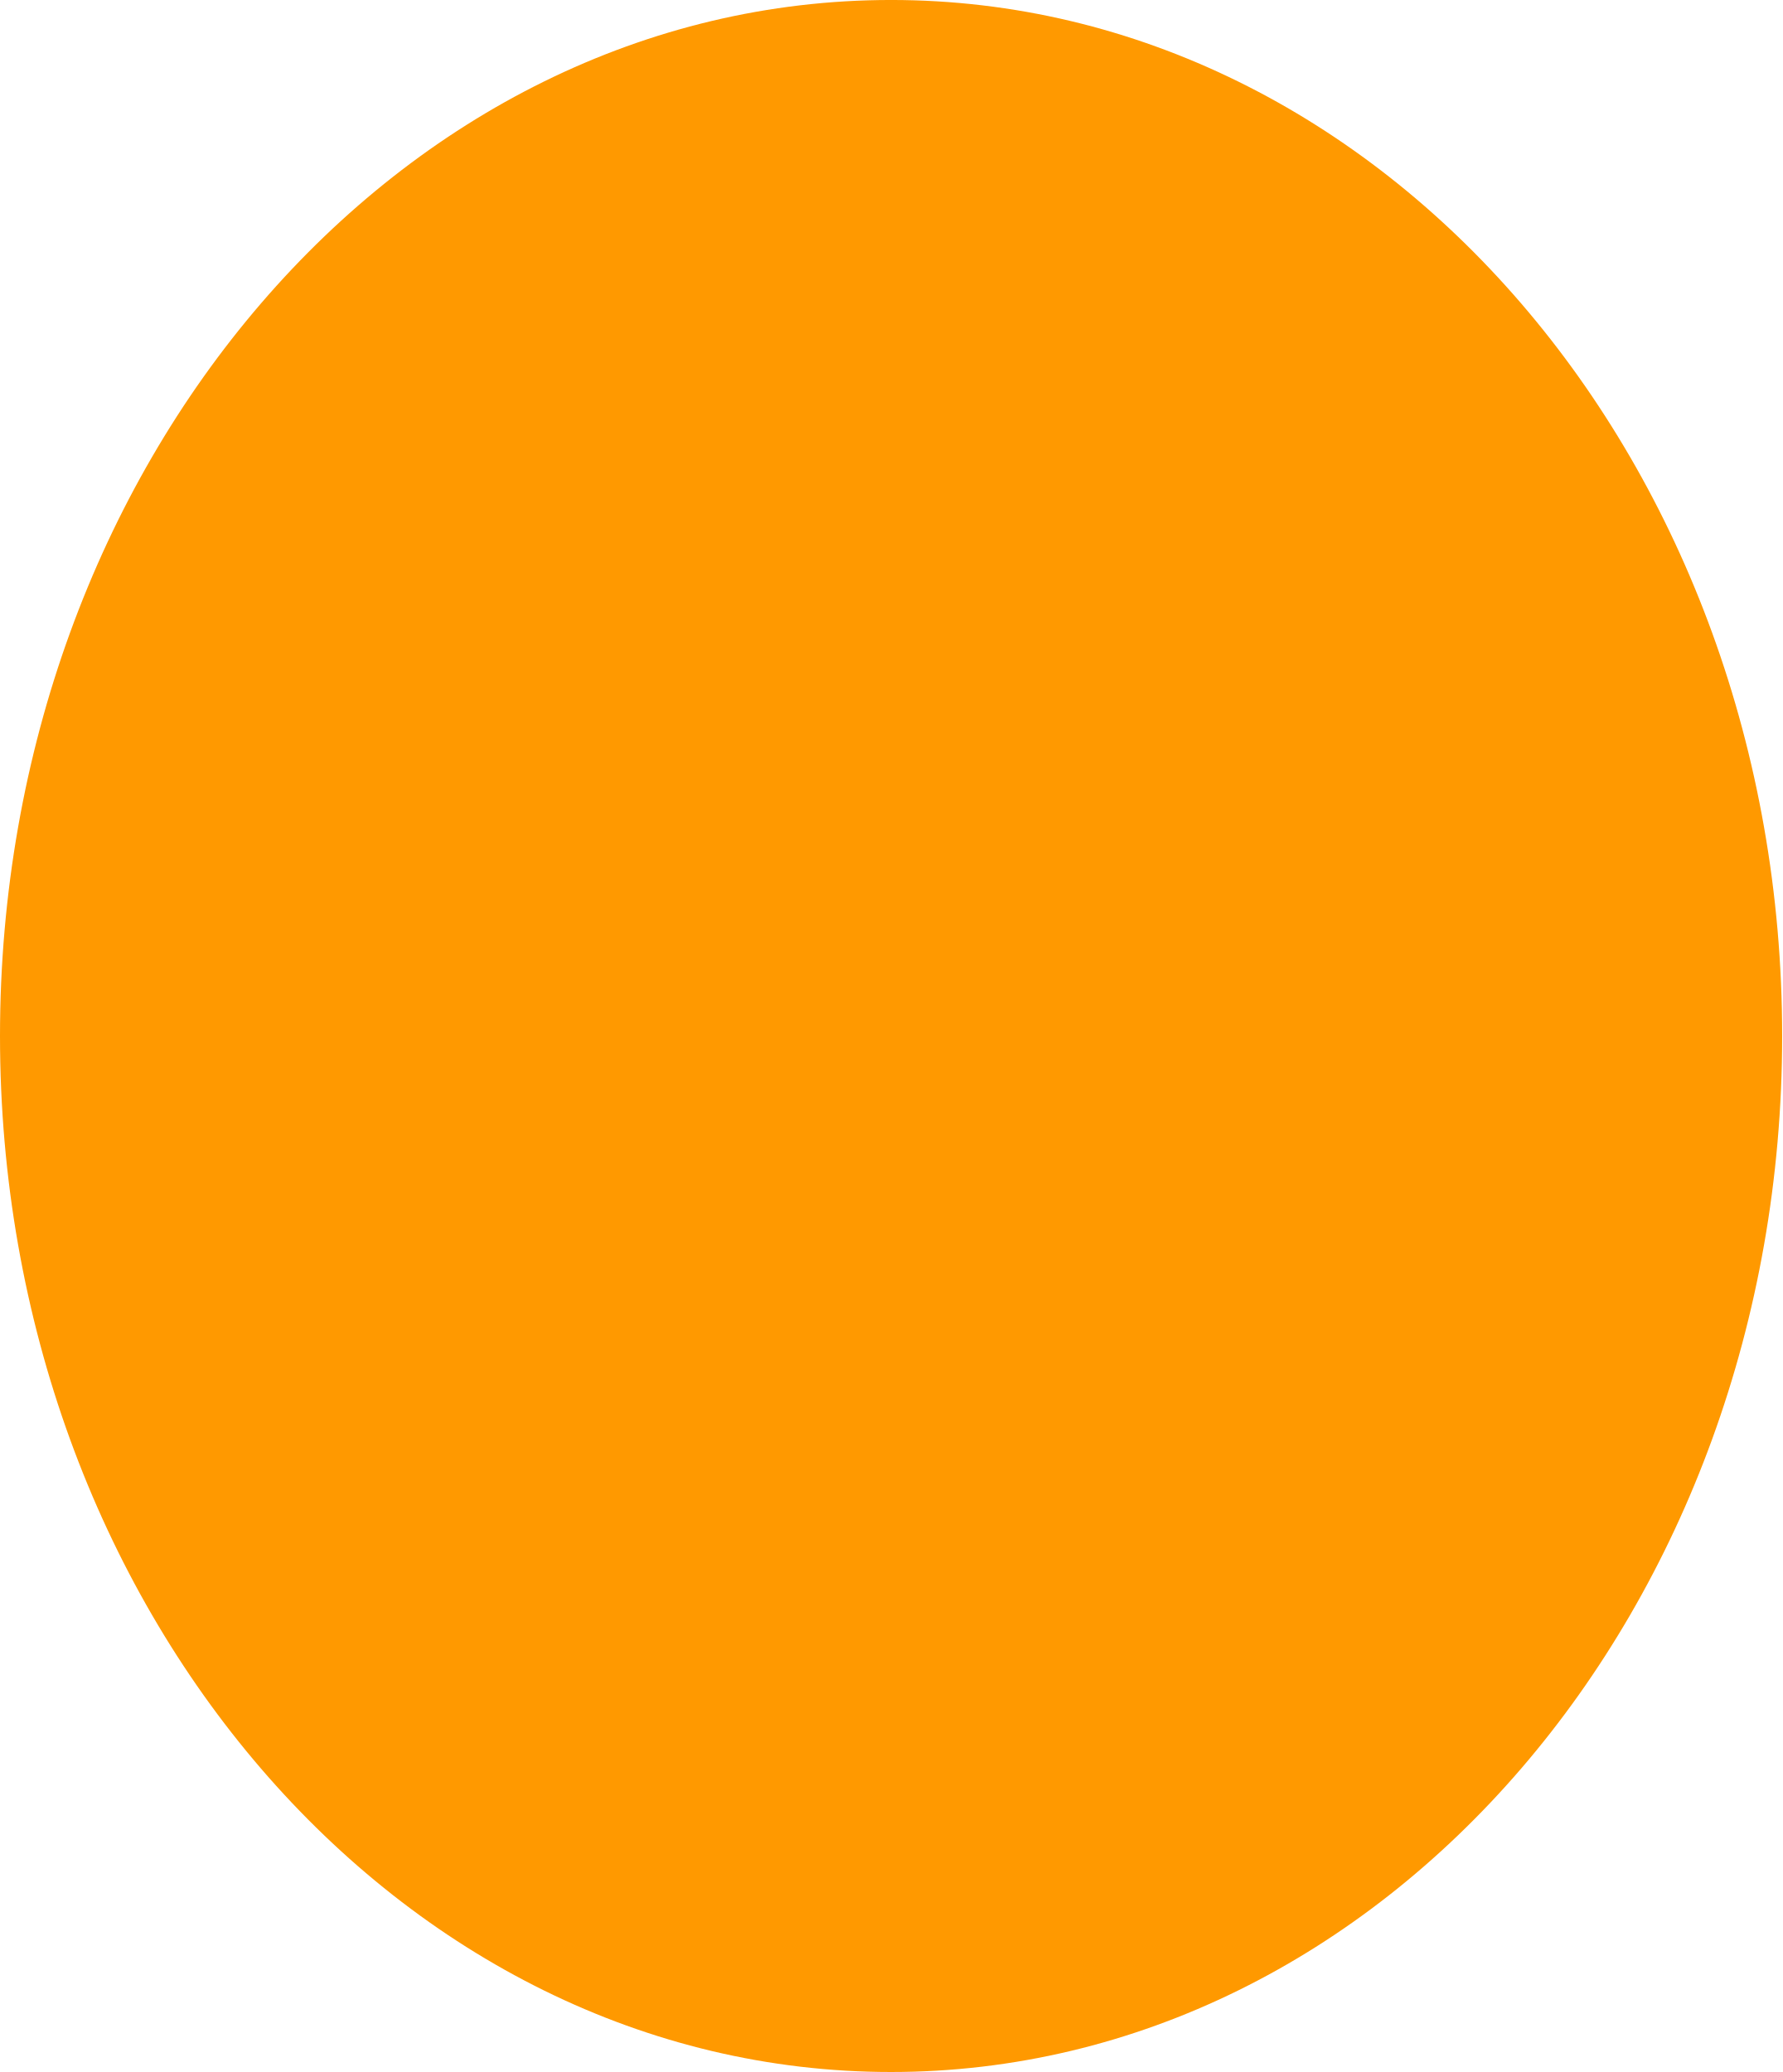
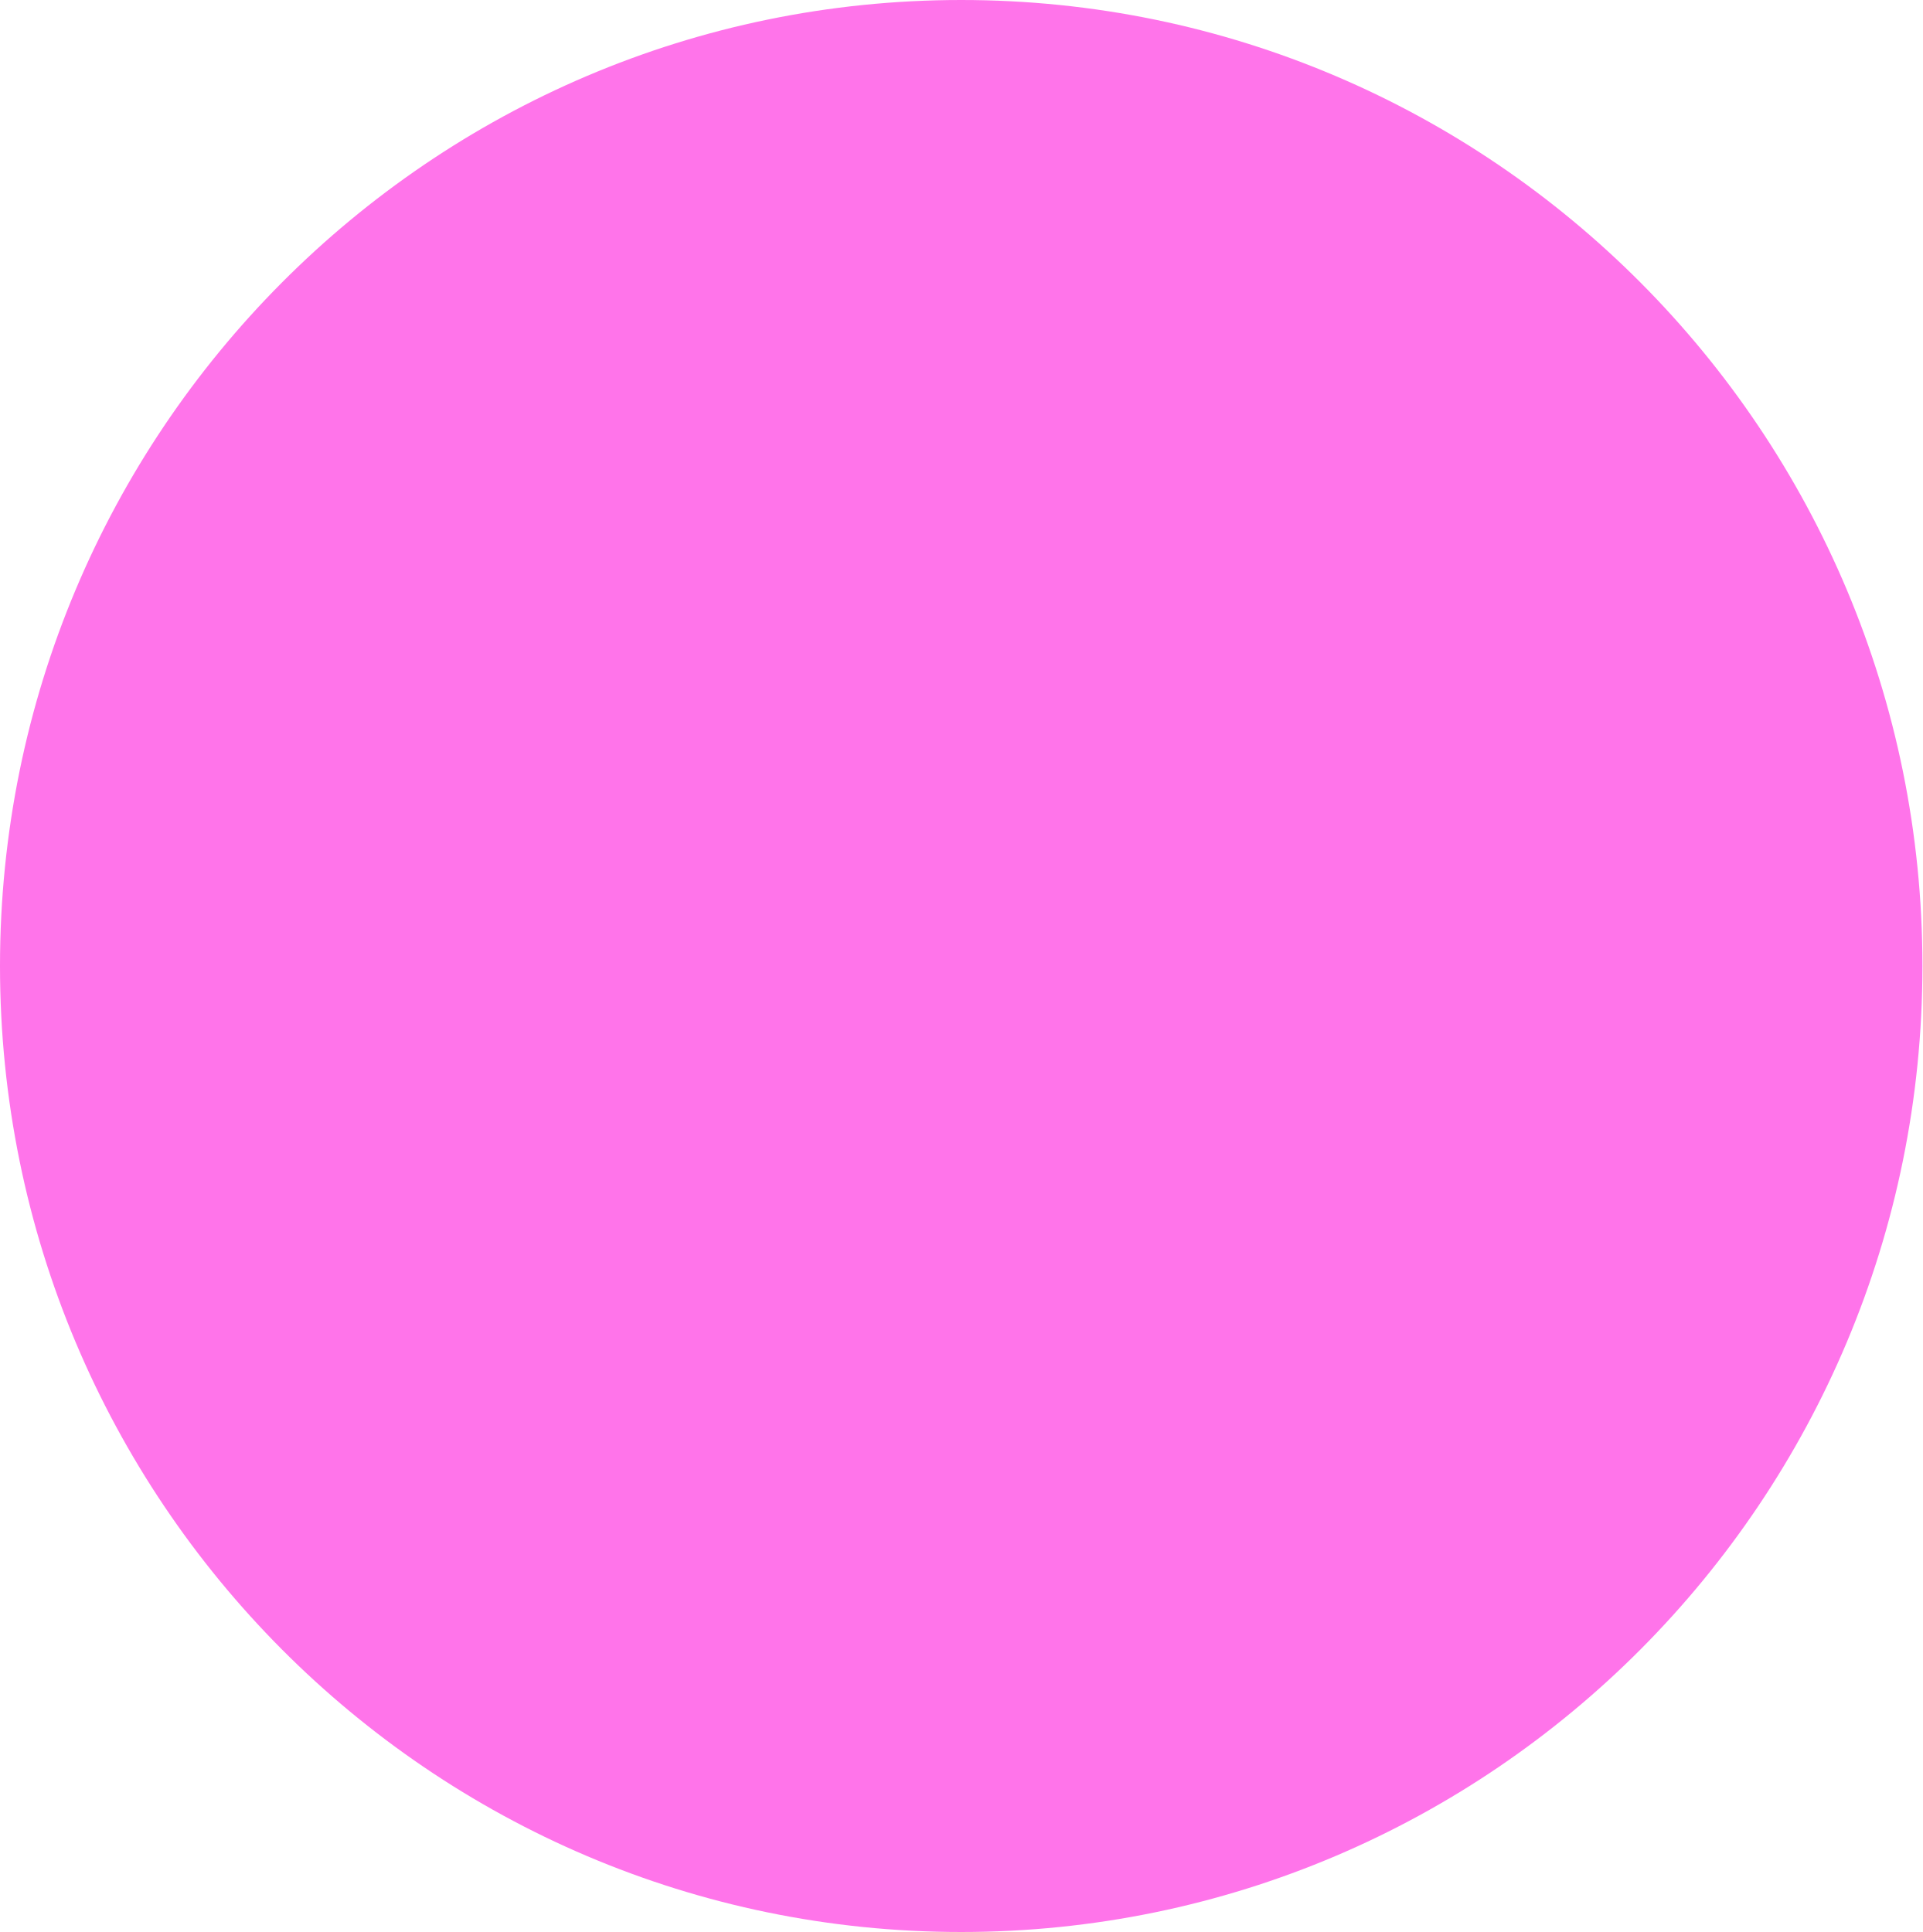
- <svg xmlns="http://www.w3.org/2000/svg" style="isolation:isolate" viewBox="113.171 283.09 115.659 134.487" width="115.659px" height="134.487px">
-   <ellipse vector-effect="non-scaling-stroke" cx="171" cy="350.333" rx="57.829" ry="67.244" id="Ellipse" fill="rgb(255,153,0)" />
+ <svg xmlns="http://www.w3.org/2000/svg" width="586" height="589" viewBox="0 0 586 589">
+   <path id="Head" d="M293,0C454.819,0,586,131.852,586,294.5S454.819,589,293,589,0,457.148,0,294.5,131.181,0,293,0Z" fill="#ff74ea" />
</svg>
